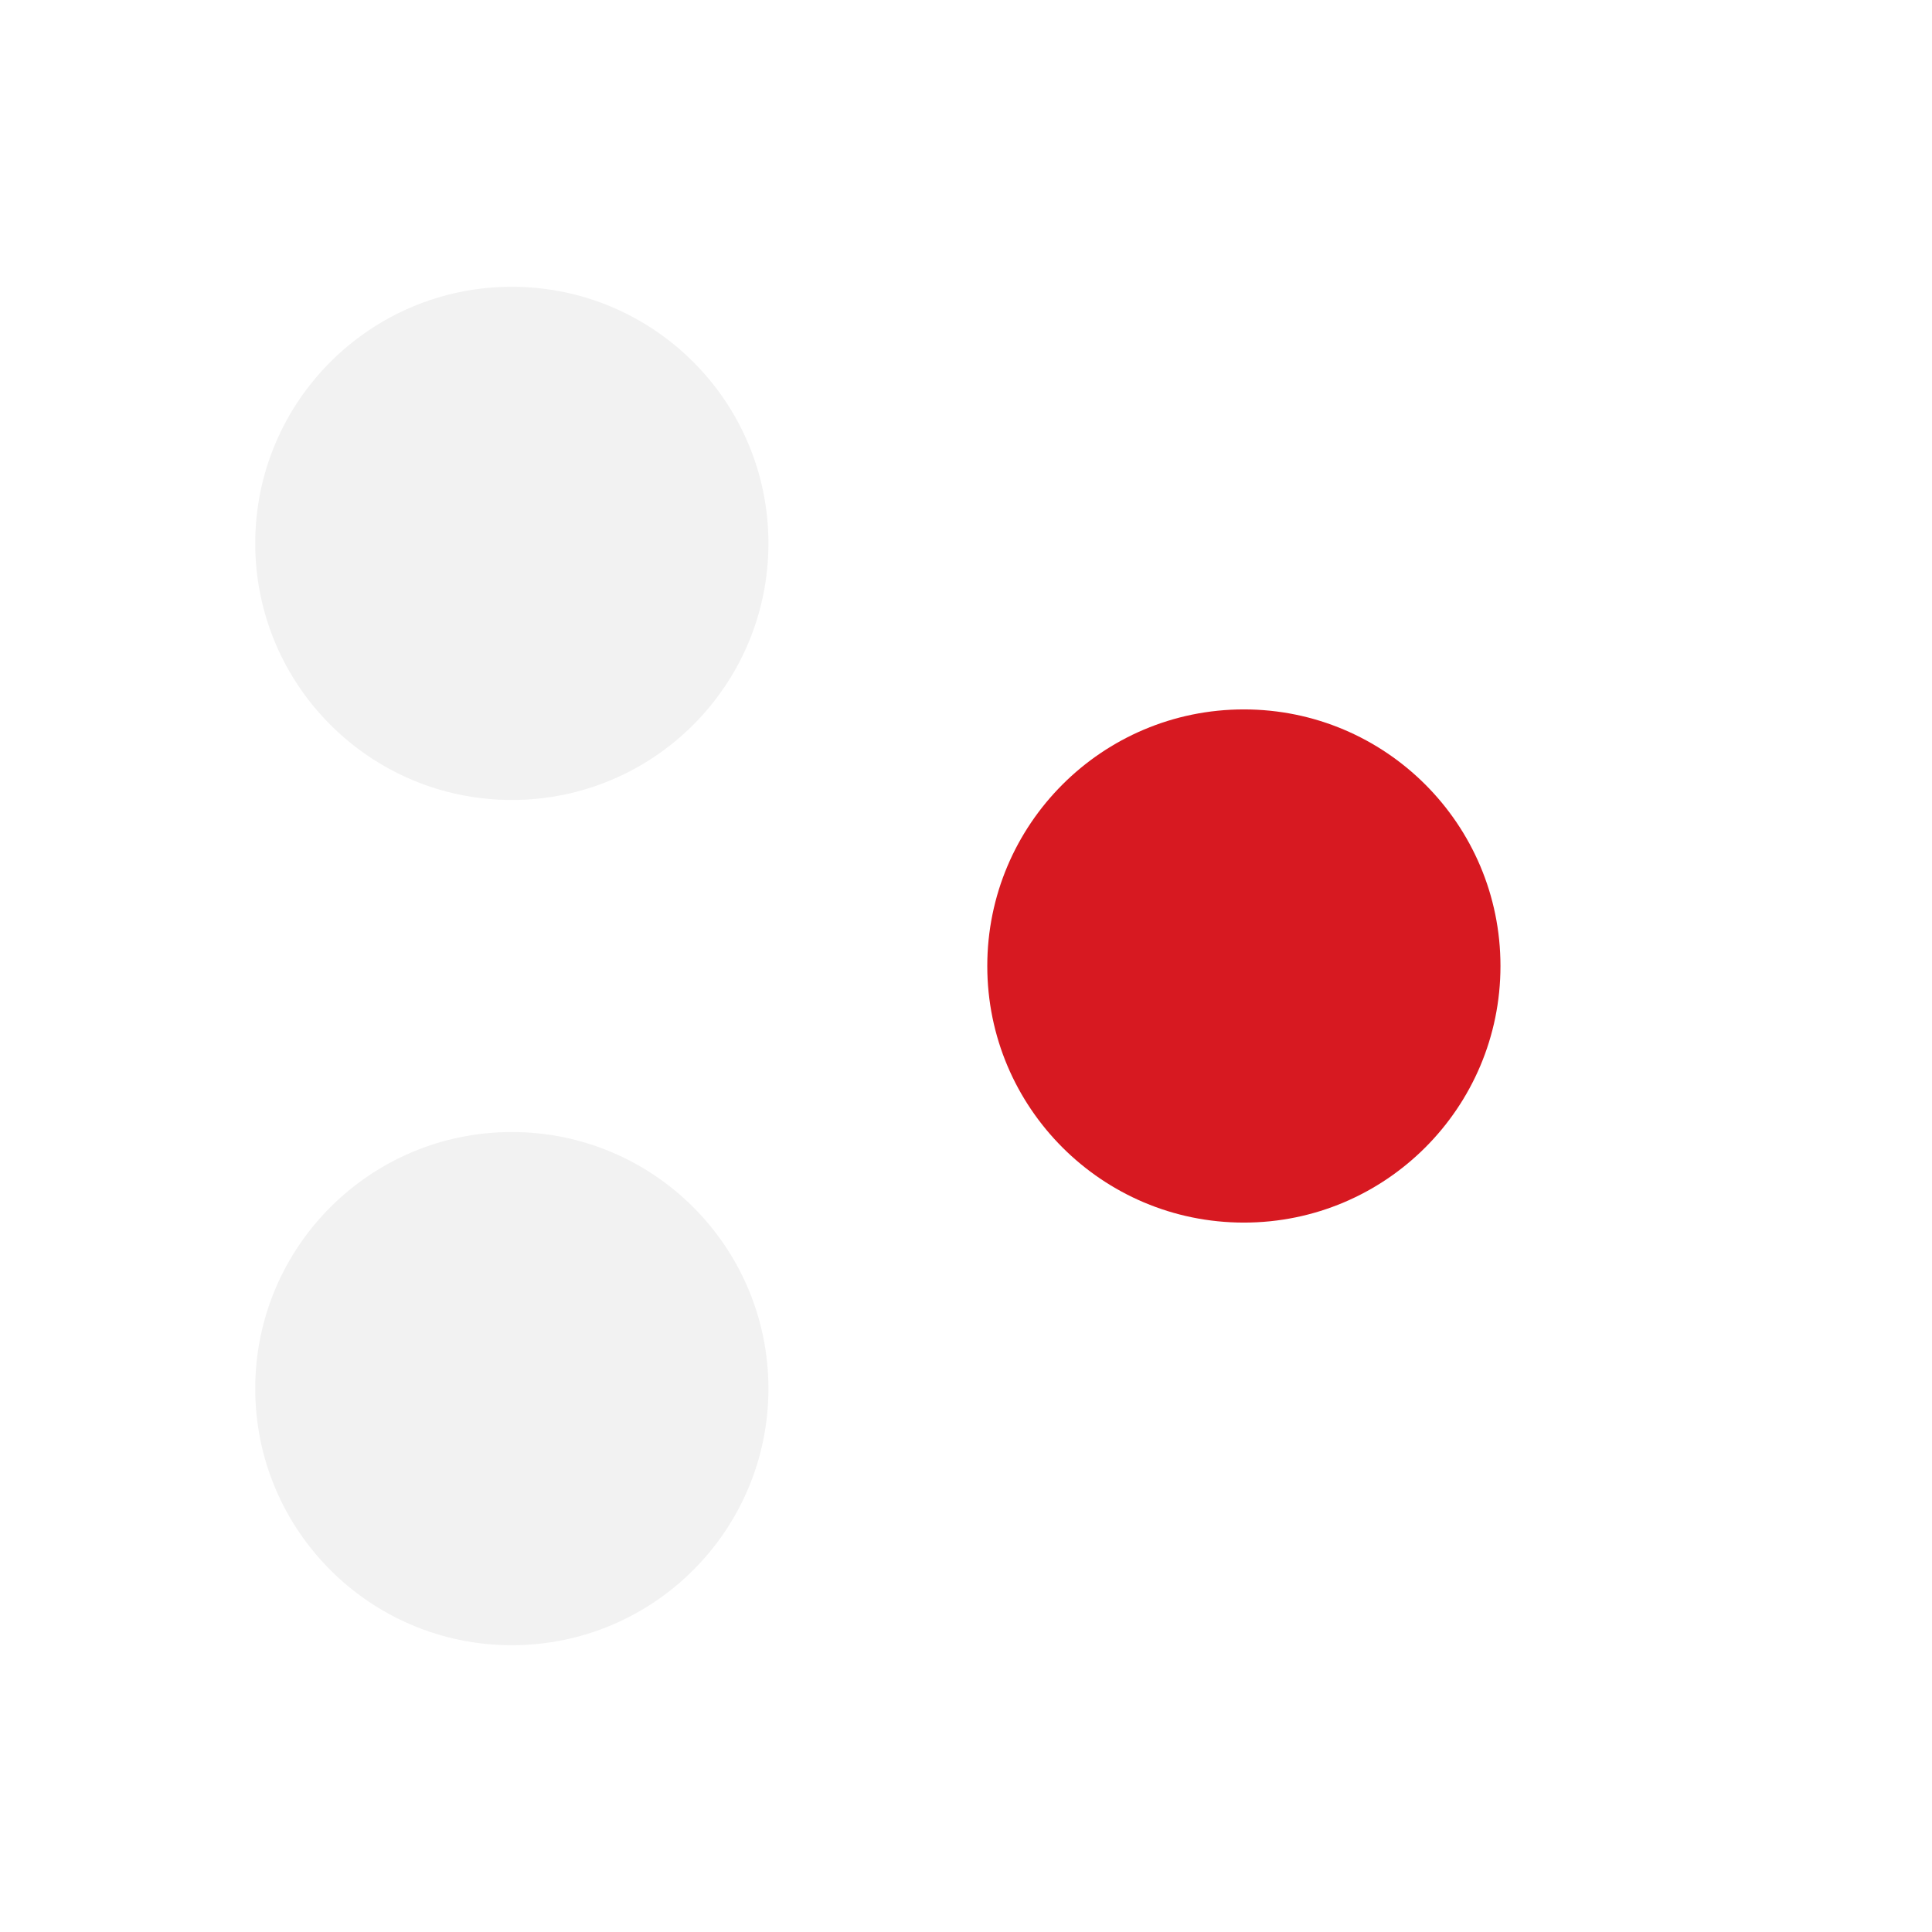
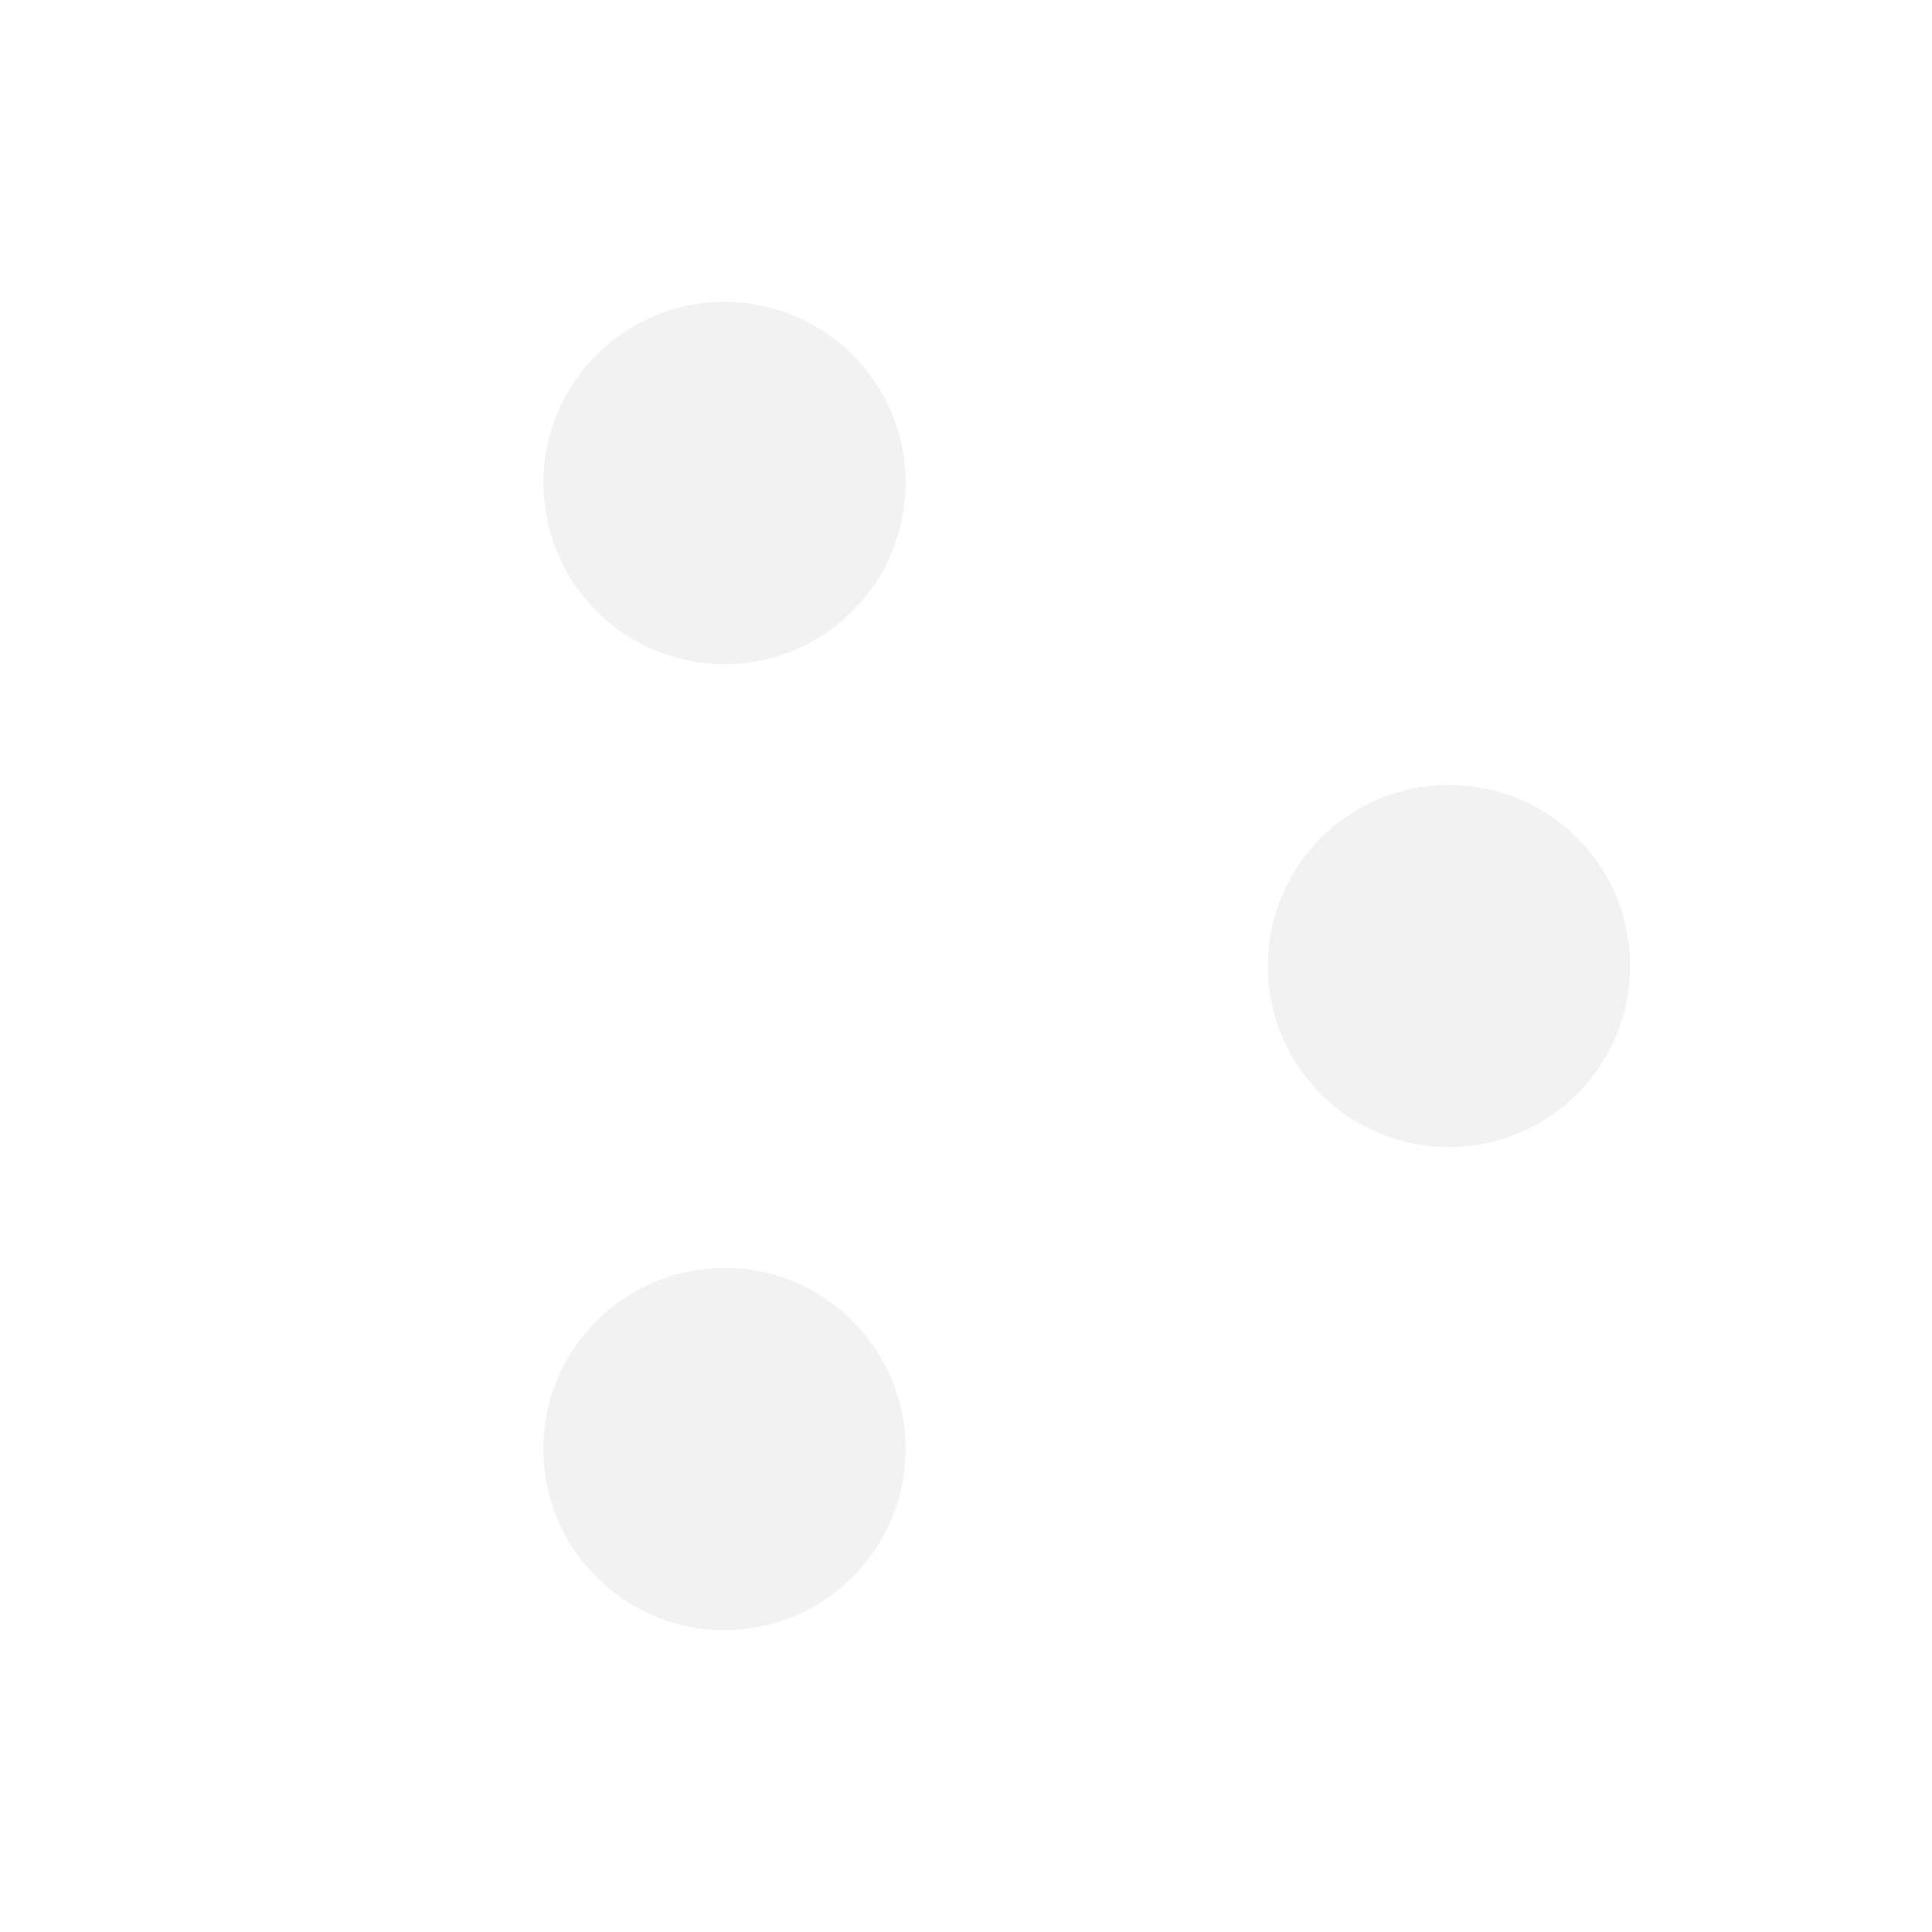
- <svg xmlns="http://www.w3.org/2000/svg" viewBox="0 0 128 128" width="128" height="128">
-   <circle cx="33.91" cy="36.00" r="17.00" fill="#f2f2f2" />
-   <circle cx="33.91" cy="92.00" r="17.00" fill="#f2f2f2" />
-   <circle cx="82.41" cy="64.00" r="17.00" fill="#d71921" />
+ <svg xmlns="http://www.w3.org/2000/svg" viewBox="0 0 128 128" role="img">
+   <circle cx="48" cy="32" r="12" fill="#F2F2F2" />
+   <circle cx="48" cy="96" r="12" fill="#F2F2F2" />
+   <circle cx="96" cy="64" r="12" fill="#F2F2F2" />
</svg>
